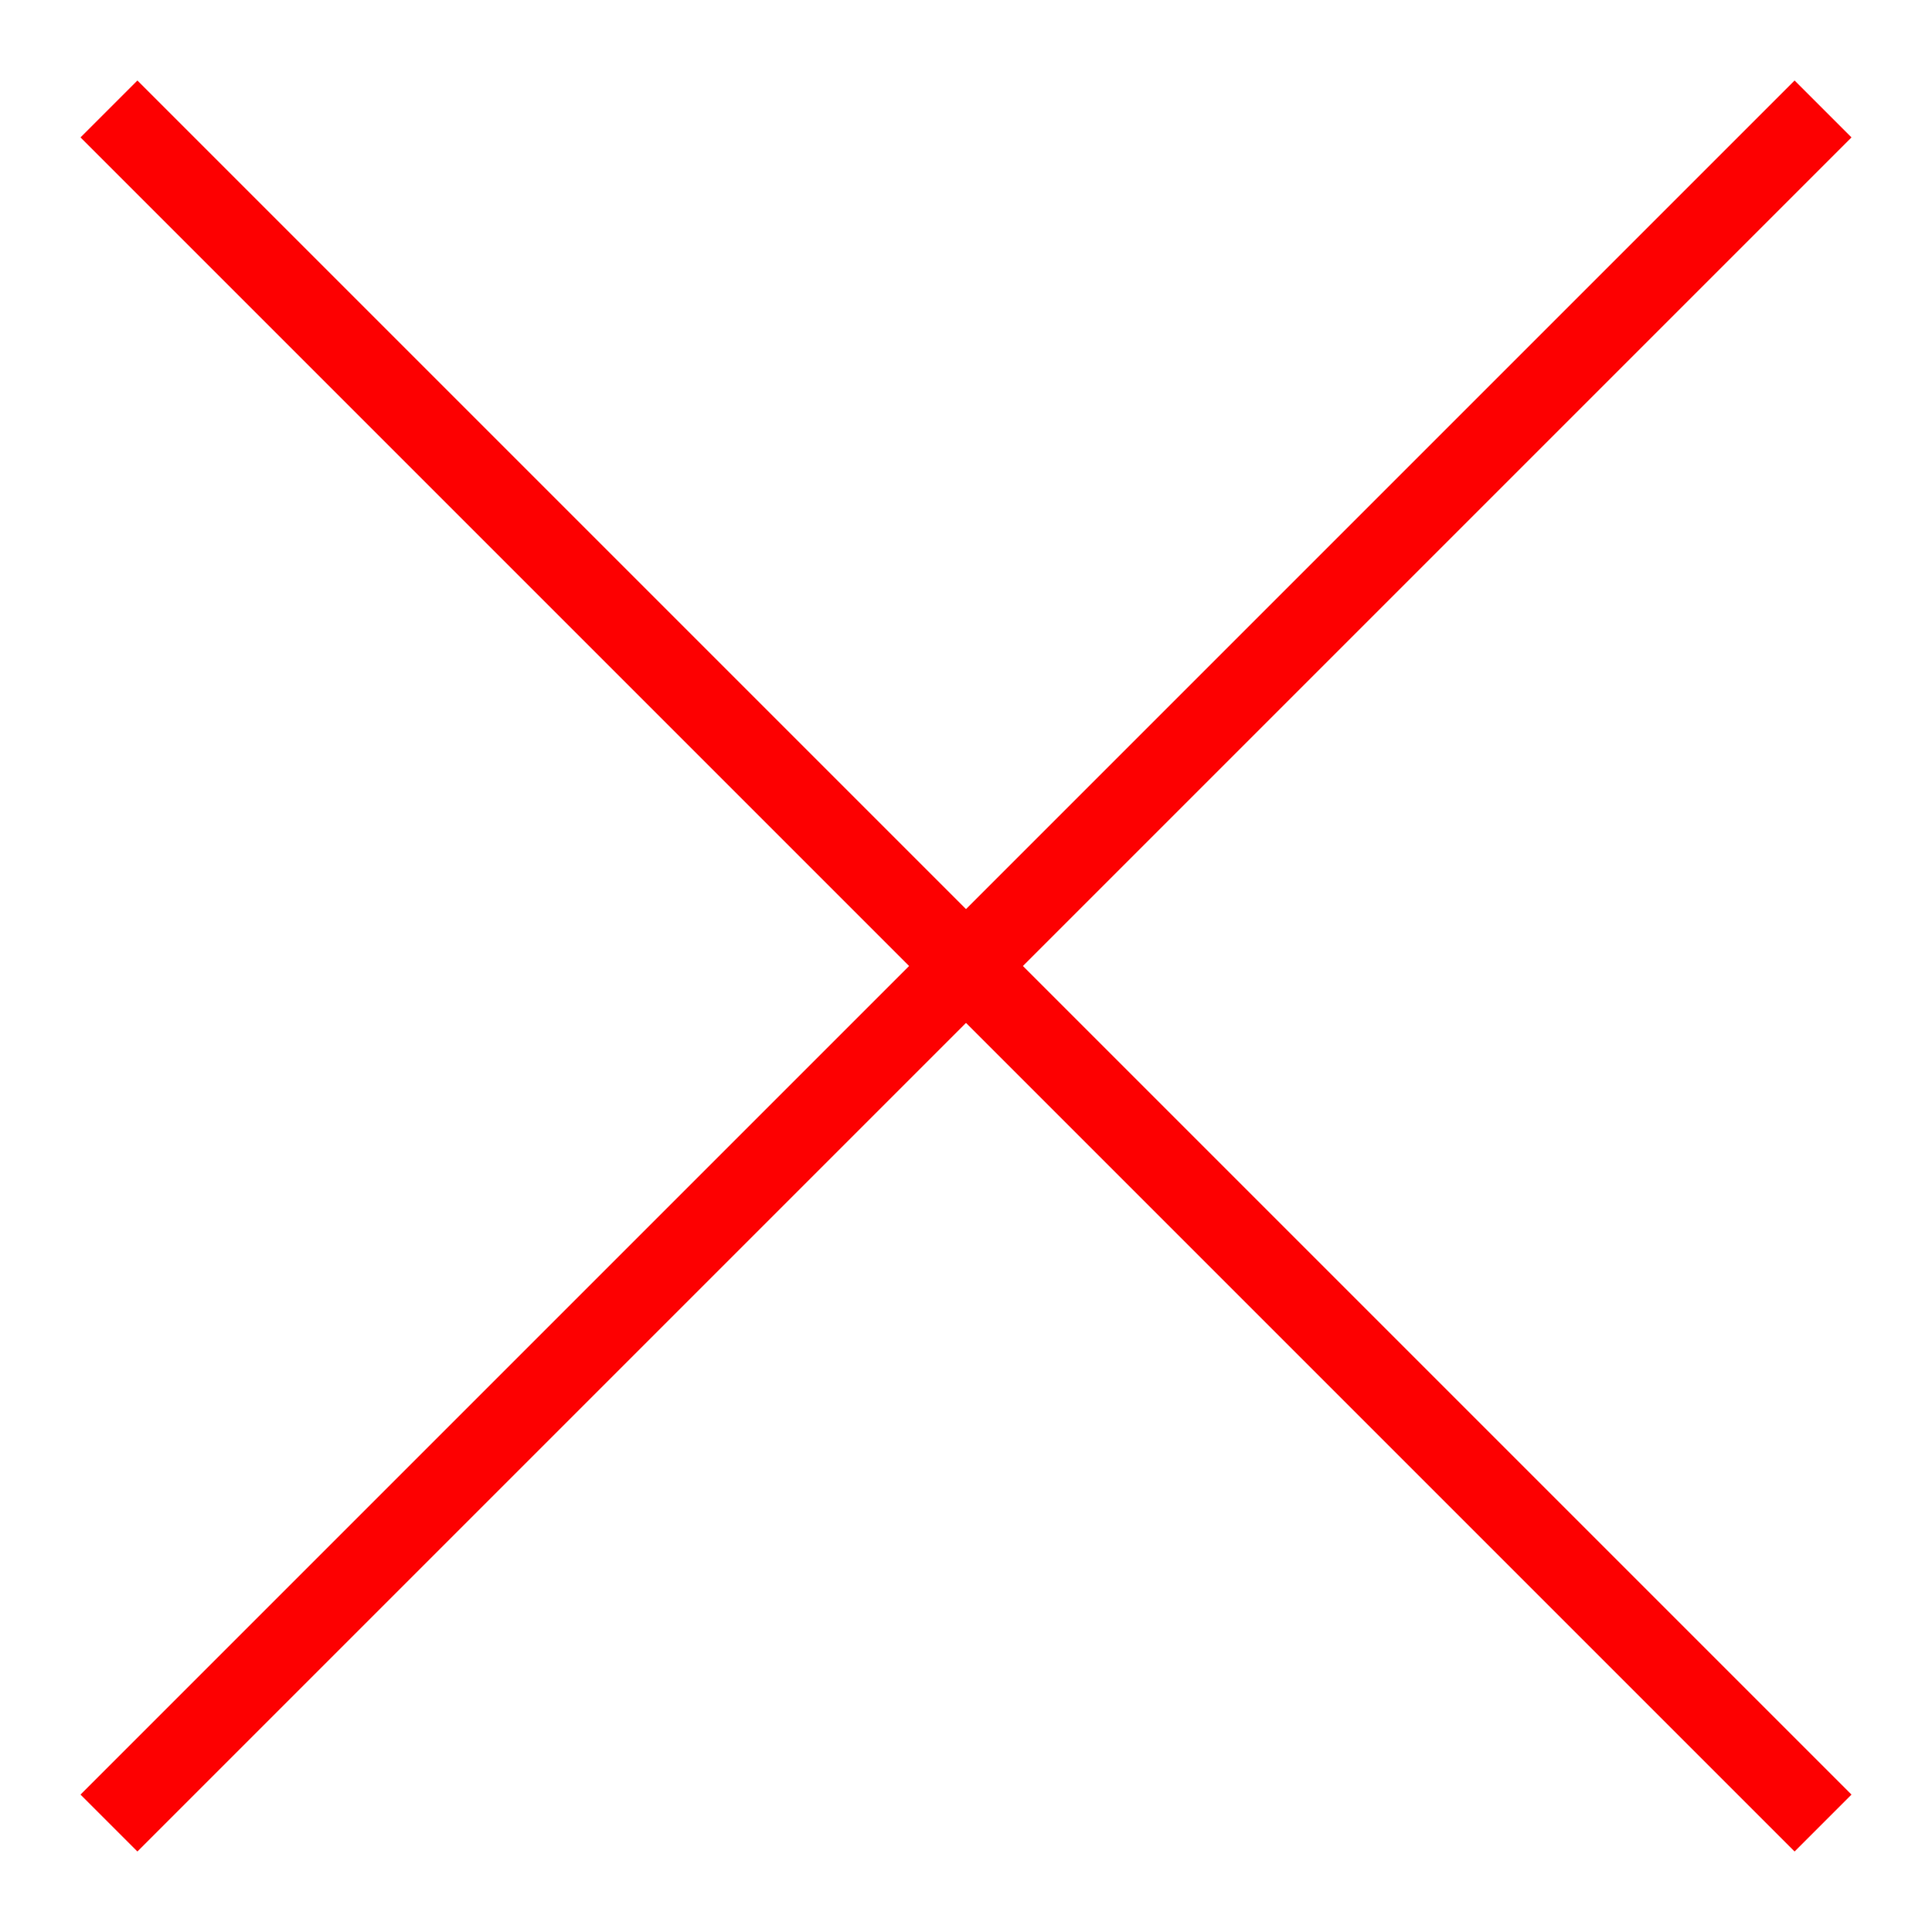
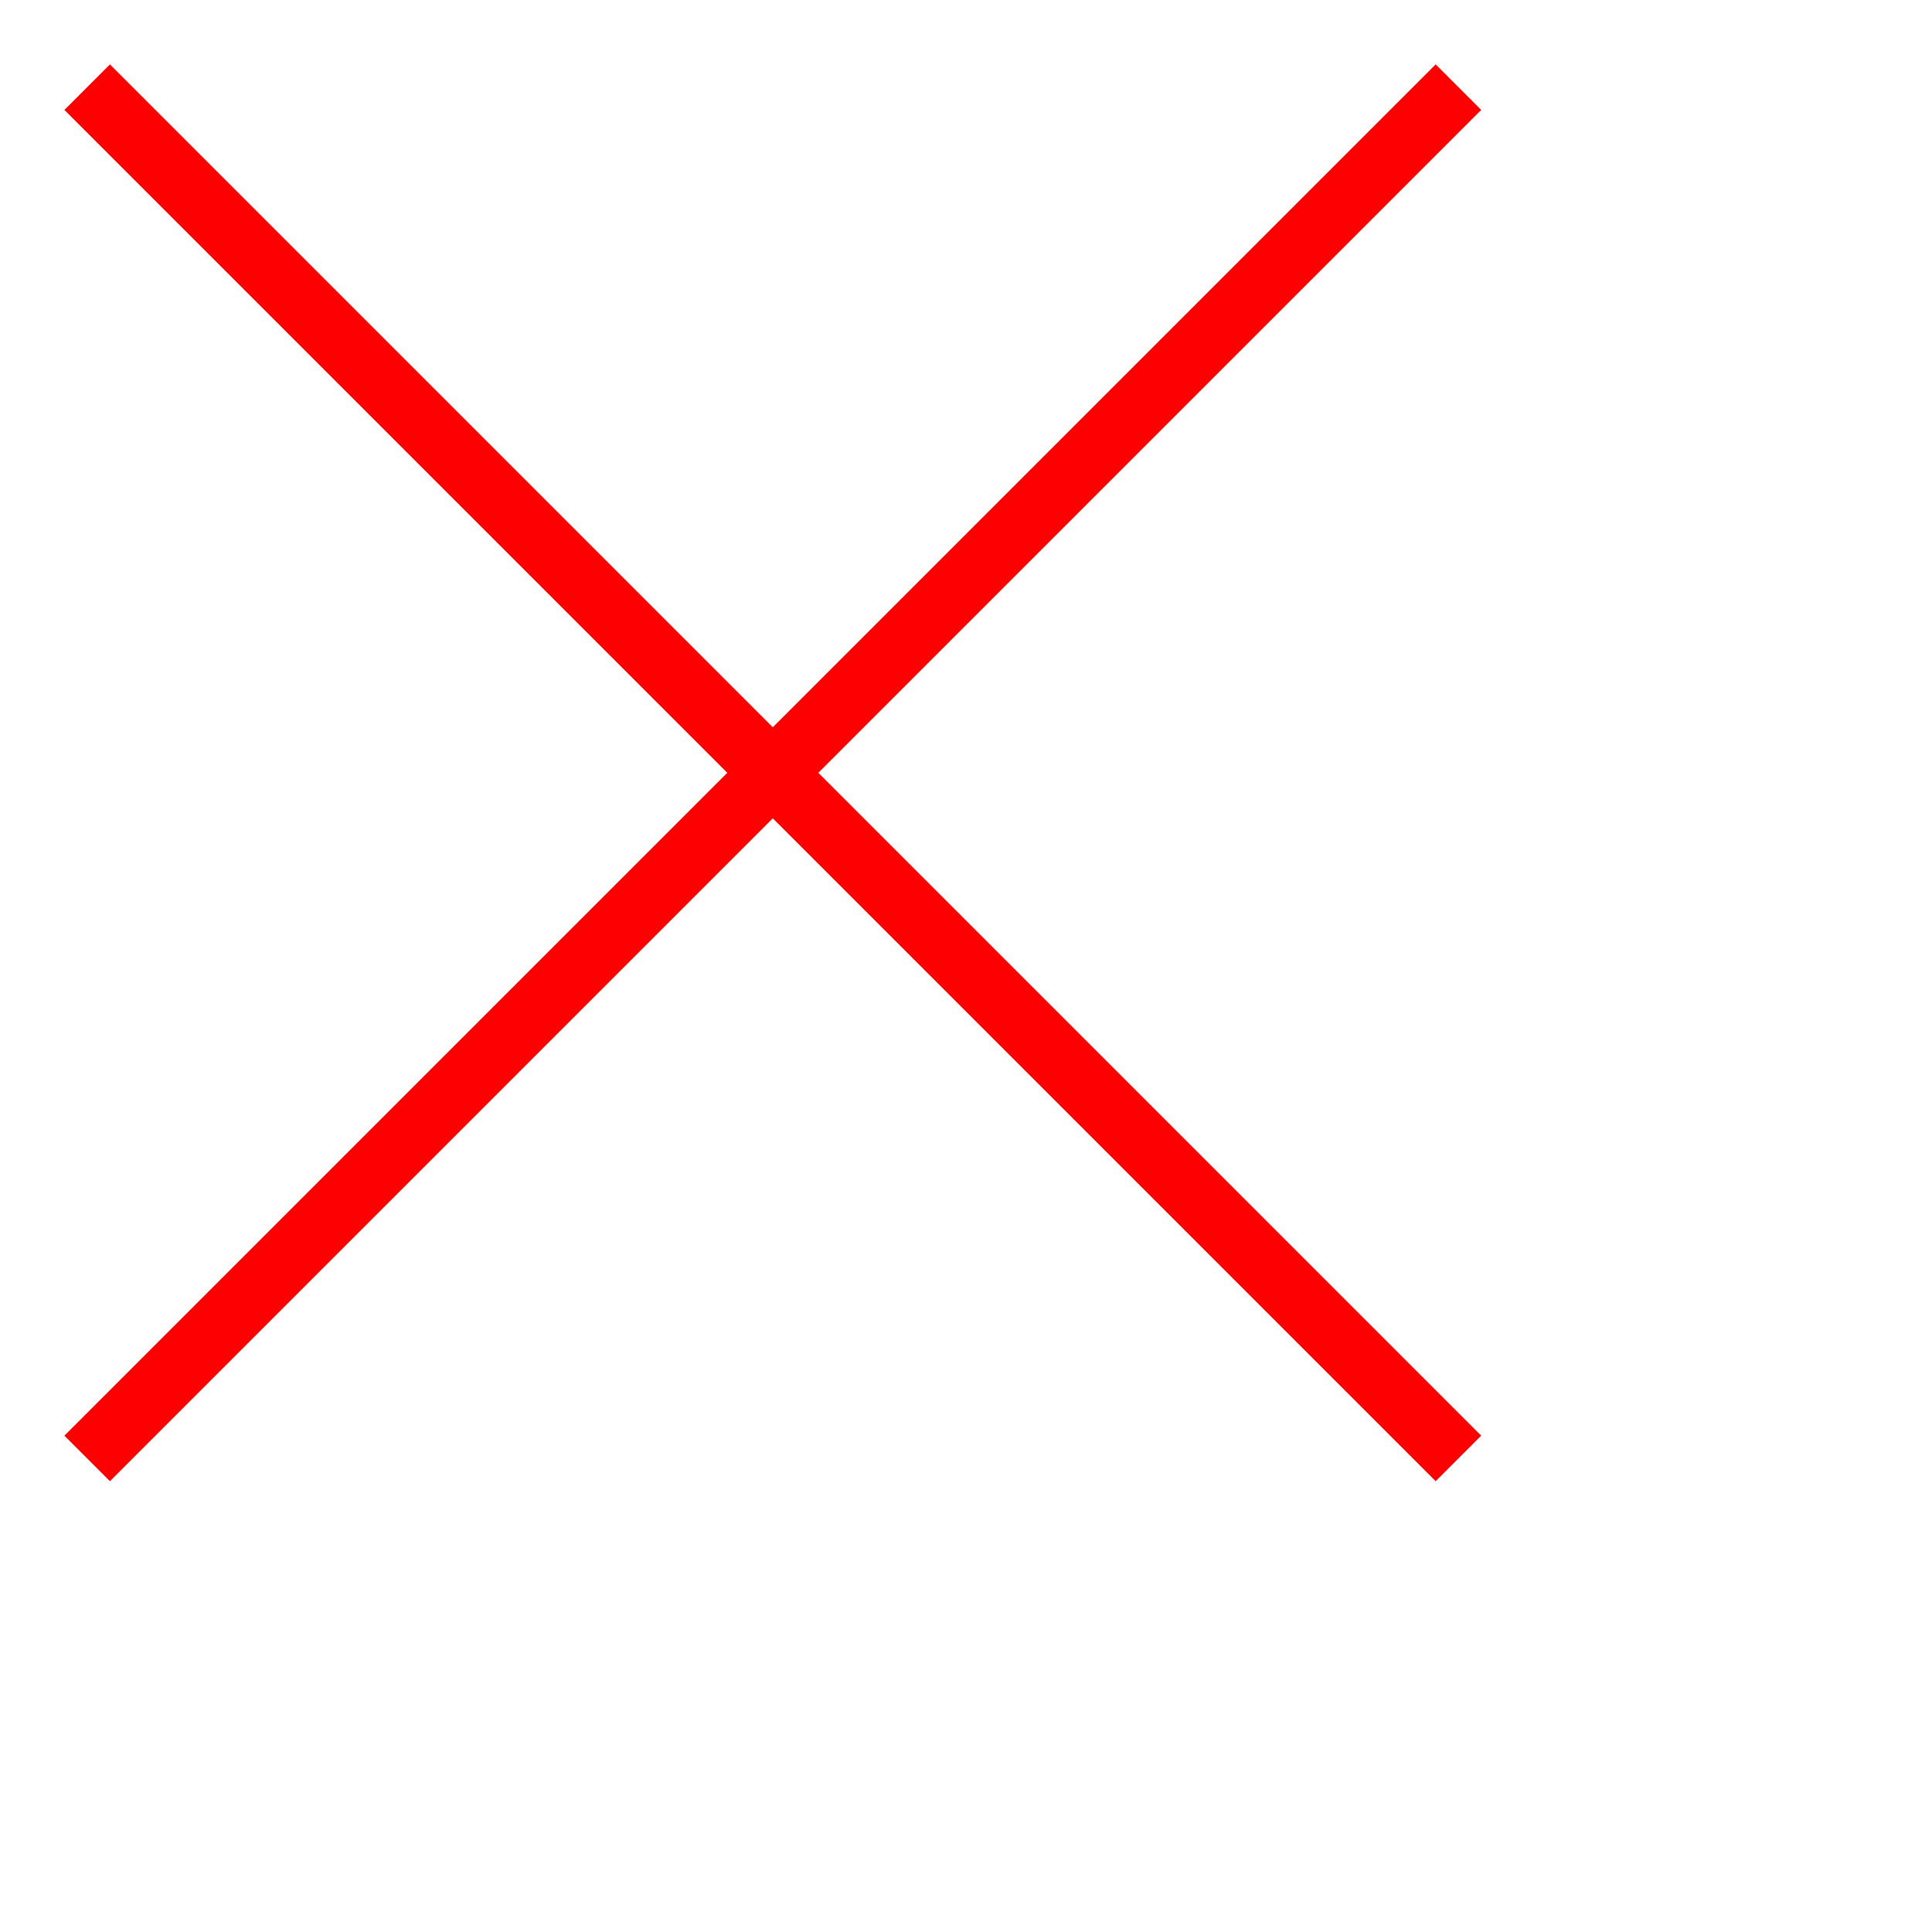
- <svg xmlns="http://www.w3.org/2000/svg" width="24" height="24" fill-rule="evenodd" clip-rule="evenodd">
+ <svg xmlns="http://www.w3.org/2000/svg" width="30" height="30" fill-rule="evenodd" clip-rule="evenodd">
  <path d="M12 11.293l10.293-10.293.707.707-10.293 10.293 10.293 10.293-.707.707-10.293-10.293-10.293 10.293-.707-.707 10.293-10.293-10.293-10.293.707-.707 10.293 10.293z" fill="#FD0001" />
</svg>
